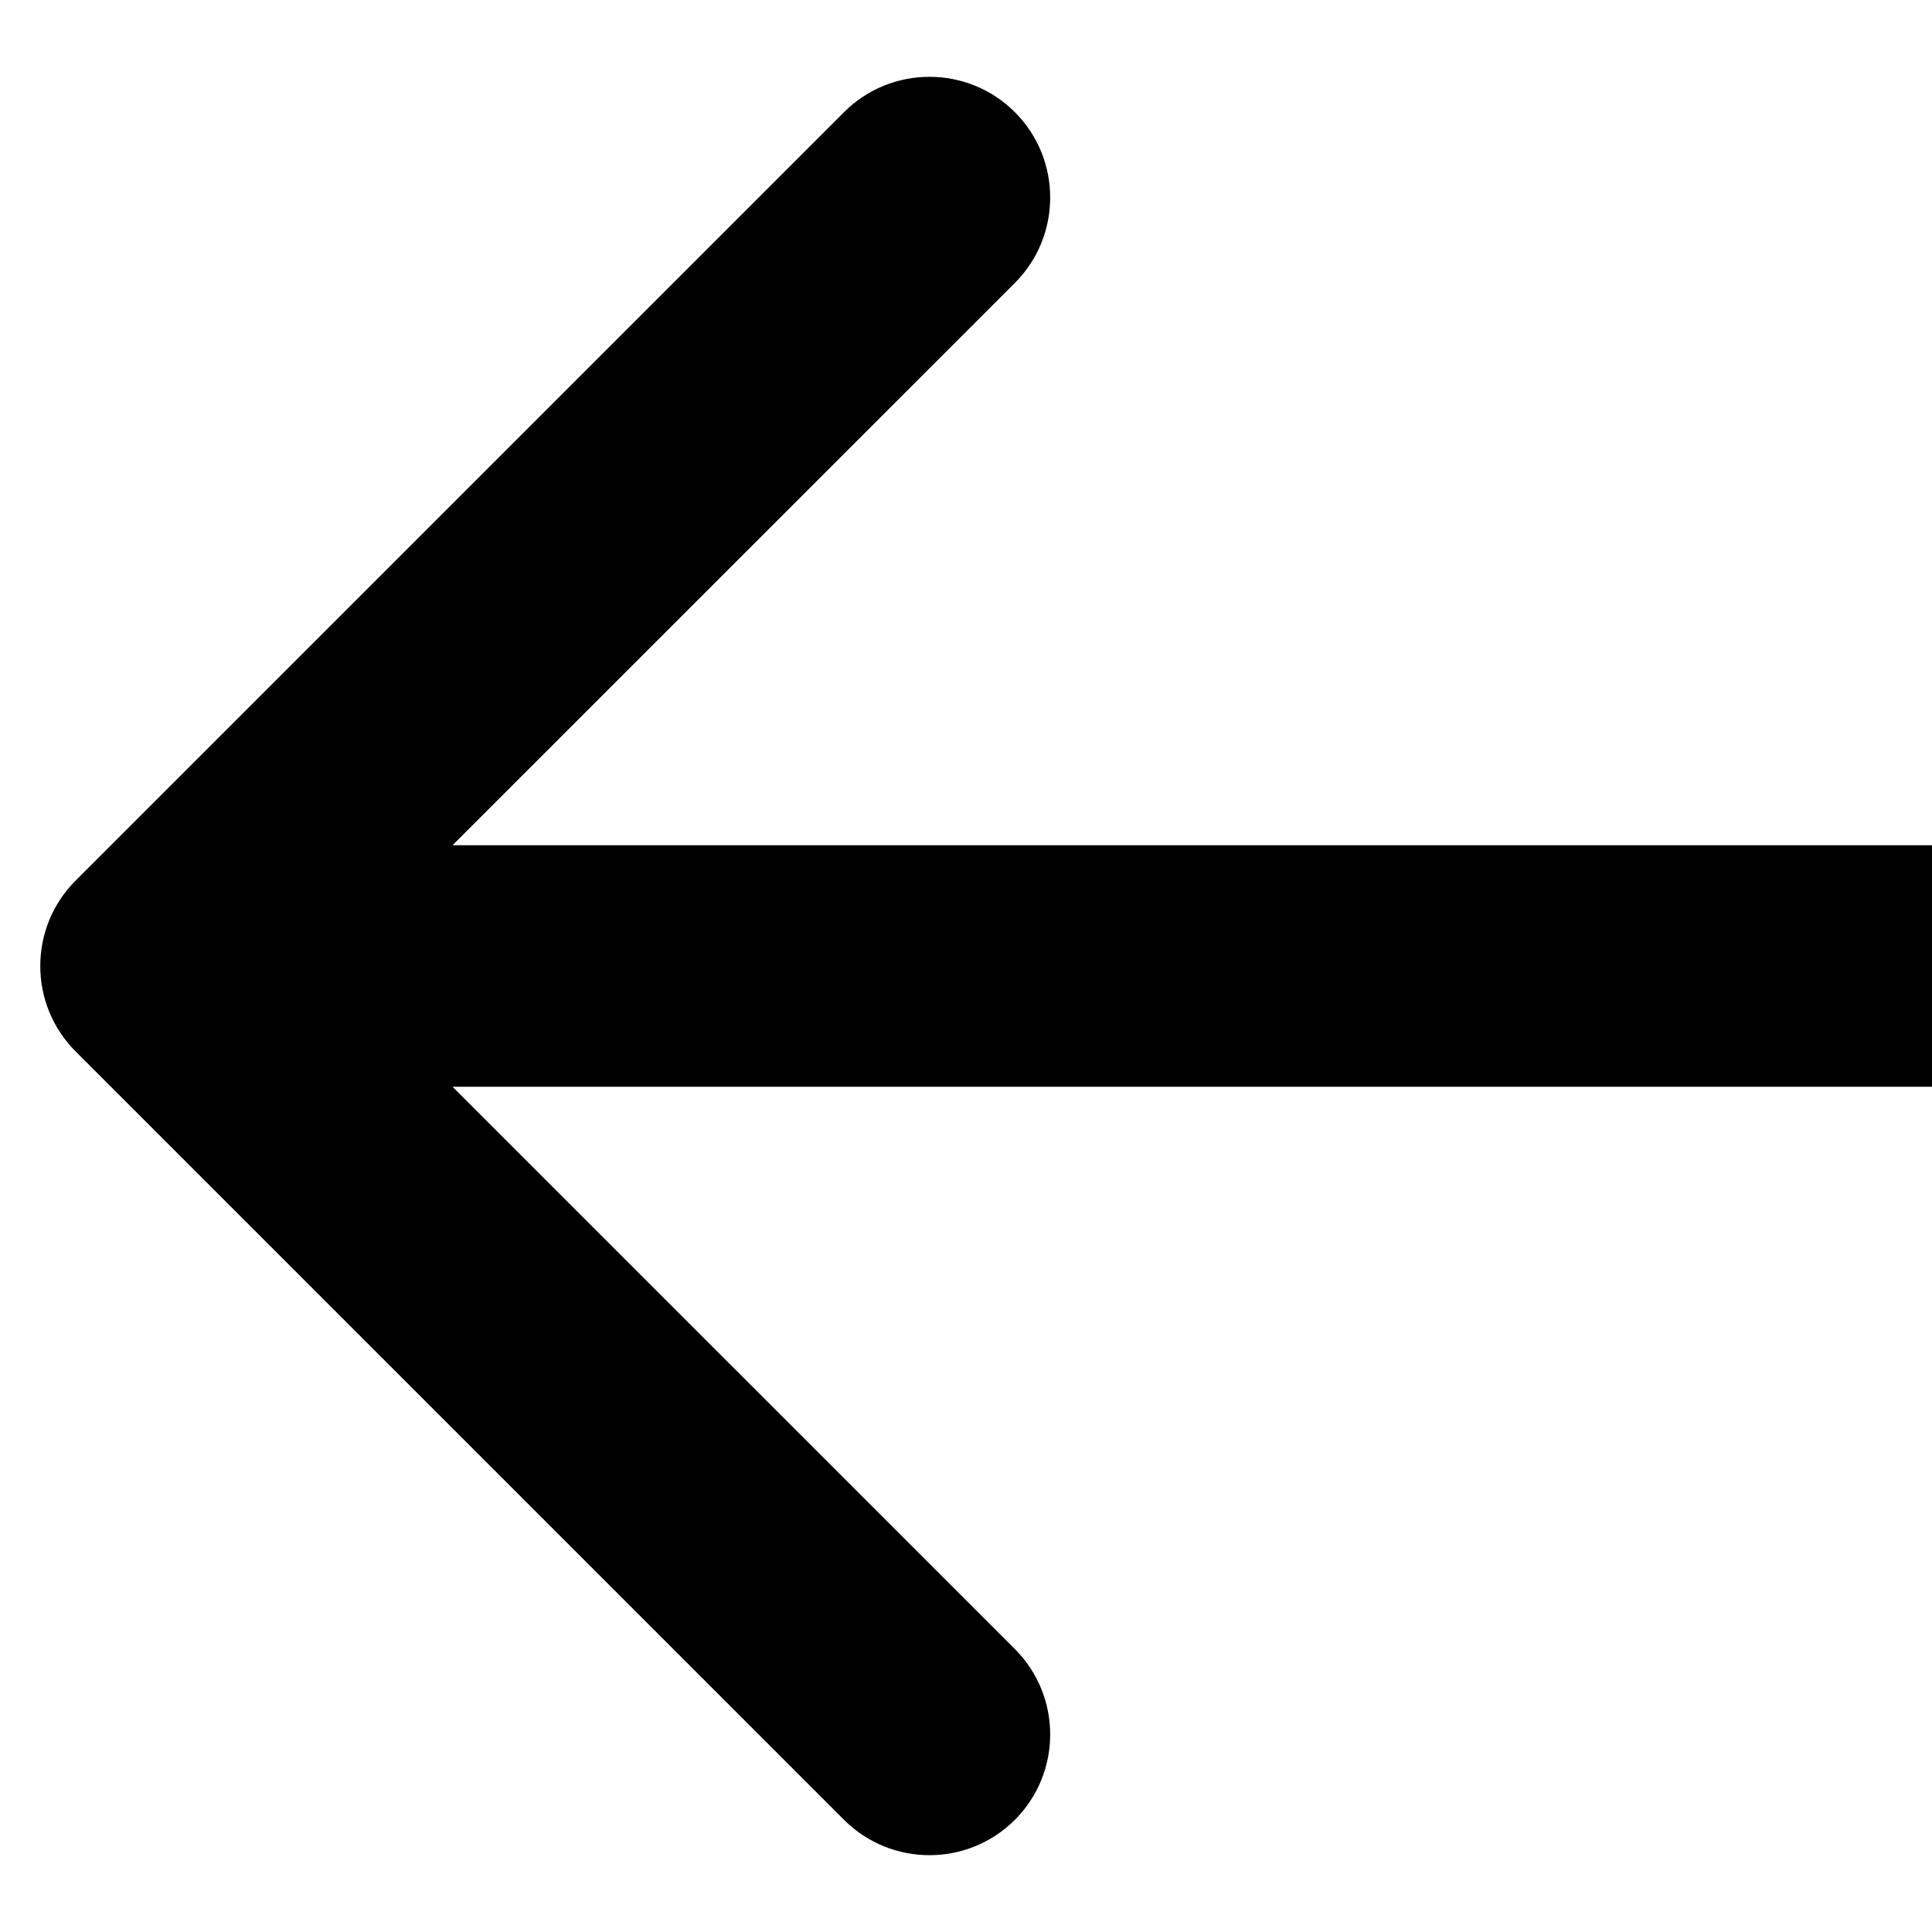
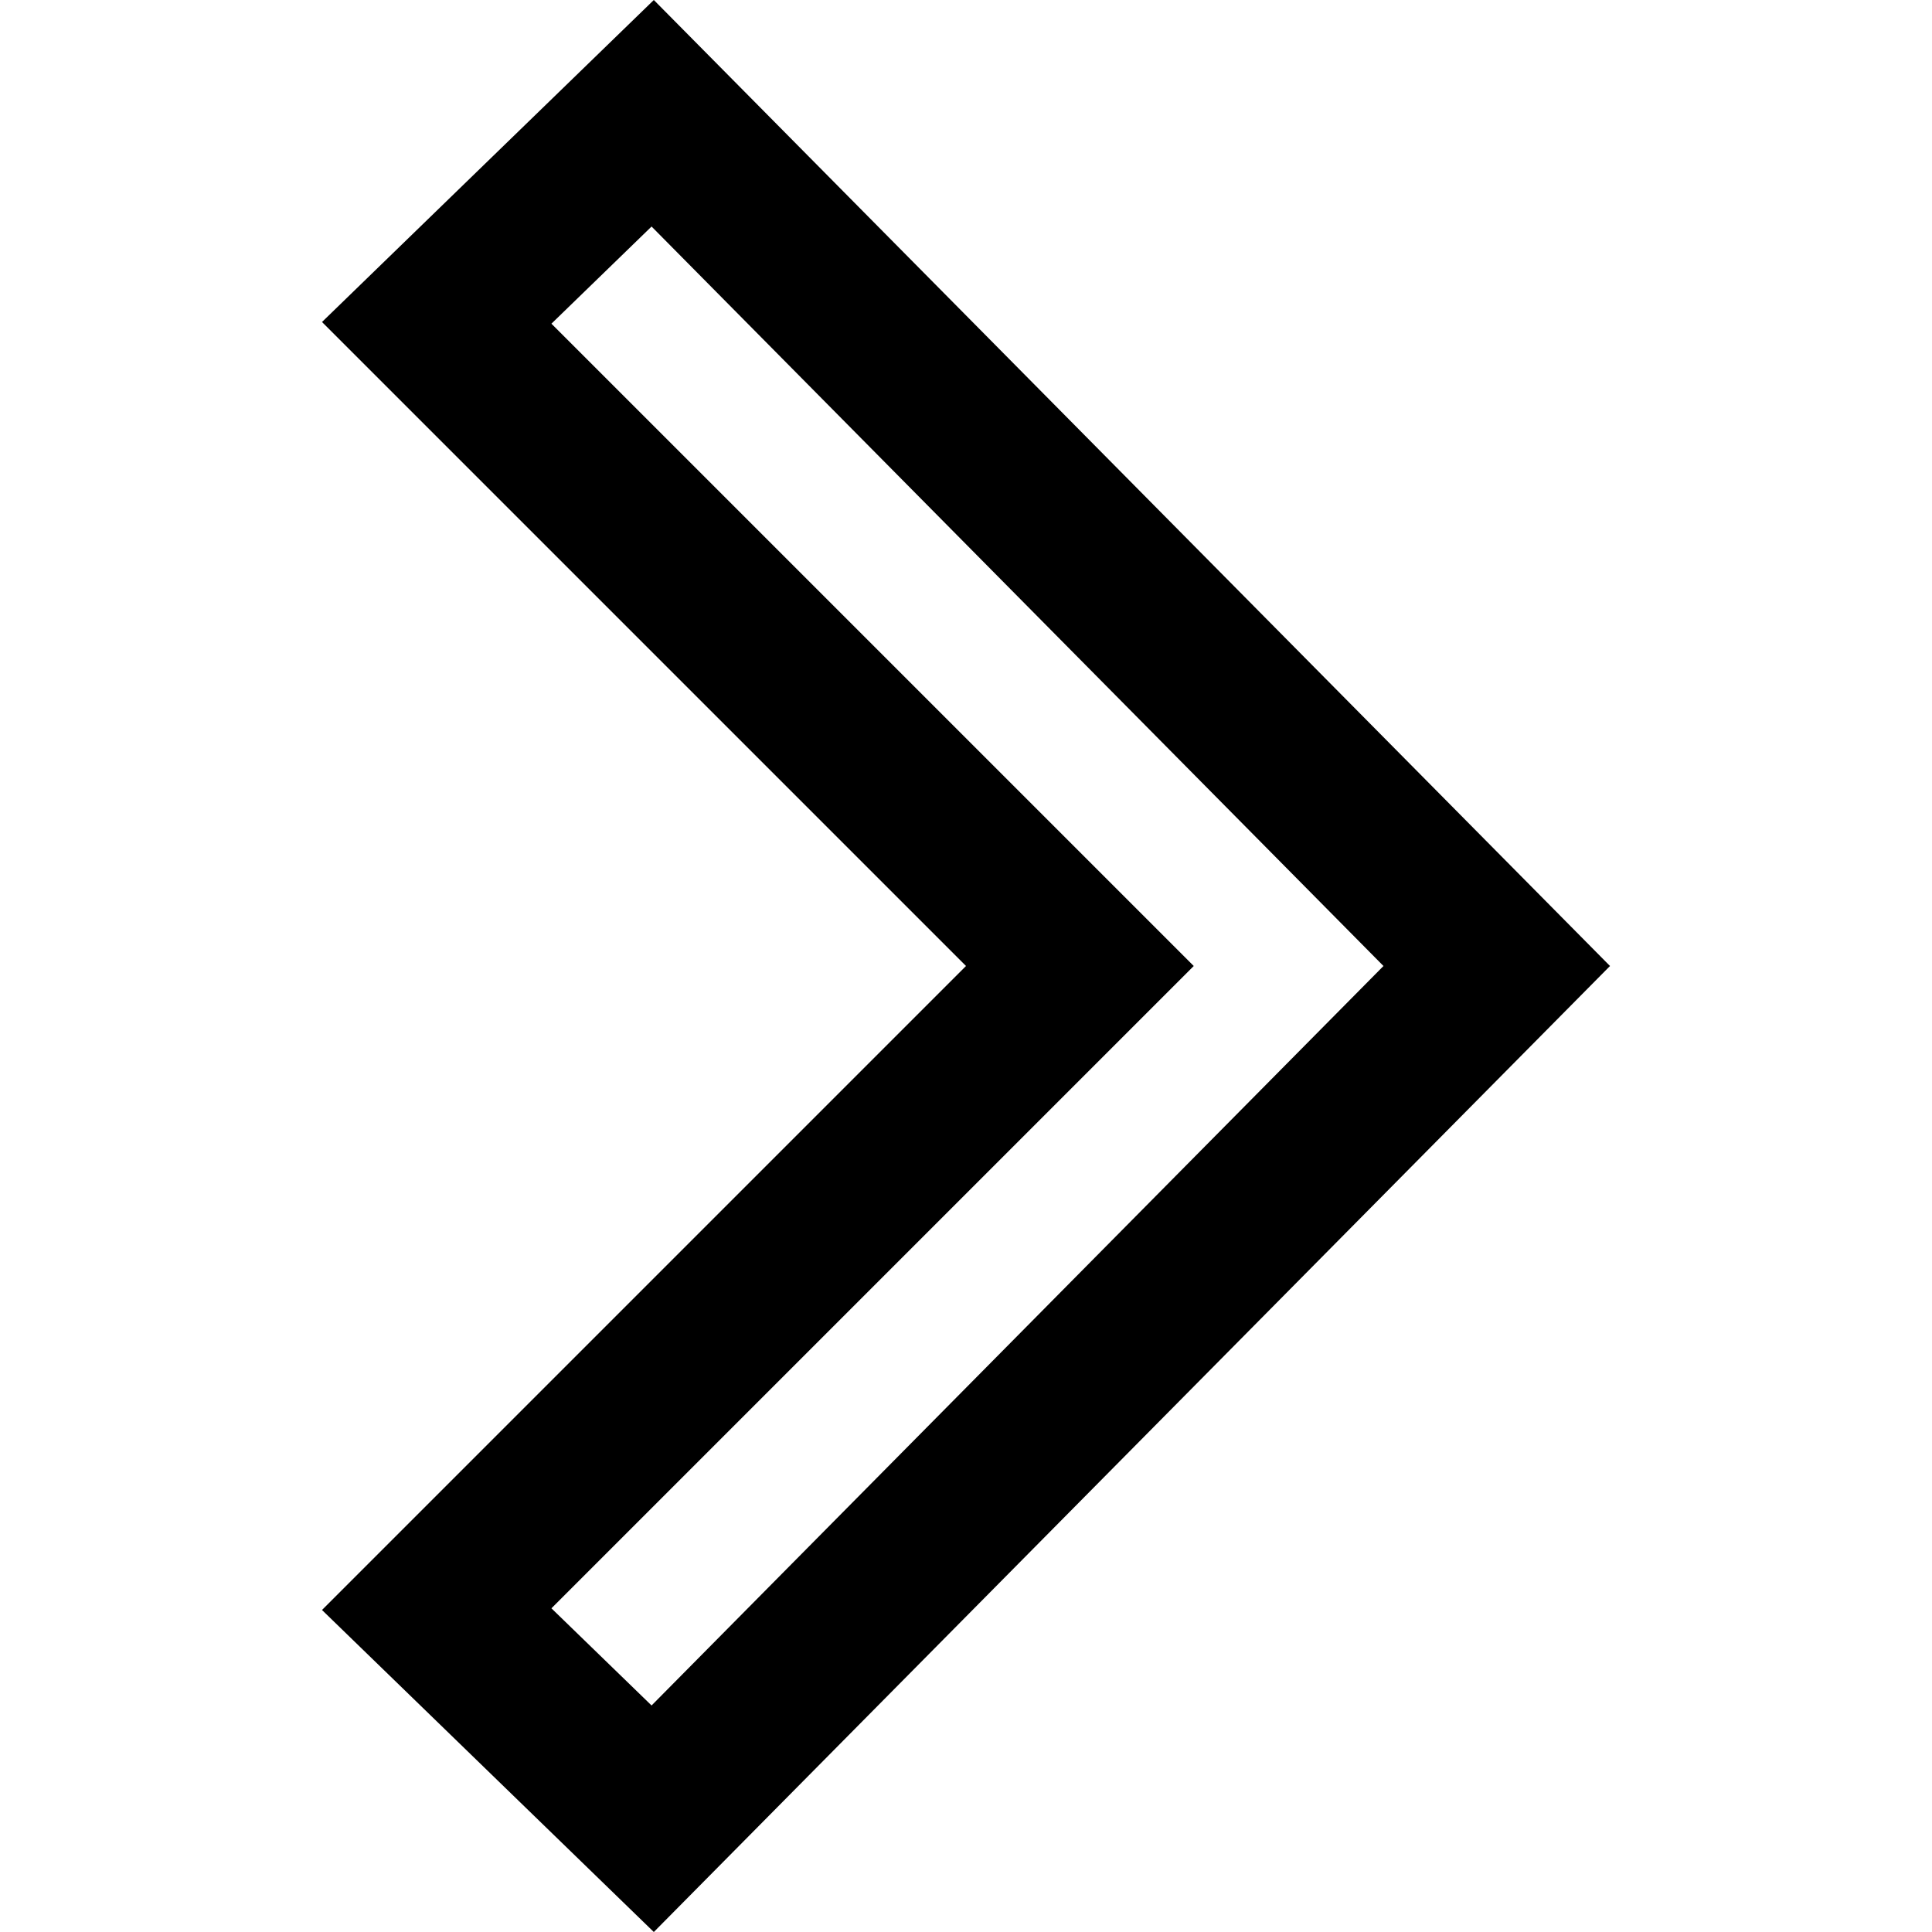
- <svg xmlns="http://www.w3.org/2000/svg" width="24" height="24" viewBox="0 0 24 24" fill="none">
-   <path d="M0.939 10.939C0.354 11.525 0.354 12.475 0.939 13.061L10.485 22.607C11.071 23.192 12.021 23.192 12.607 22.607C13.192 22.021 13.192 21.071 12.607 20.485L4.121 12L12.607 3.515C13.192 2.929 13.192 1.979 12.607 1.393C12.021 0.808 11.071 0.808 10.485 1.393L0.939 10.939ZM24 10.5L2 10.5V13.5L24 13.5V10.5Z" fill="black" />
+ <svg xmlns="http://www.w3.org/2000/svg" width="15" height="15" viewBox="0 0 24 24">
+   <path d="M8.094 2.814l9.092 9.186-9.092 9.186-1.244-1.207 7.979-7.979-7.979-7.979 1.244-1.207zm.028-2.814l-4.122 4 8 8-8 8 4.122 4 11.878-12-11.878-12z" />
</svg>
